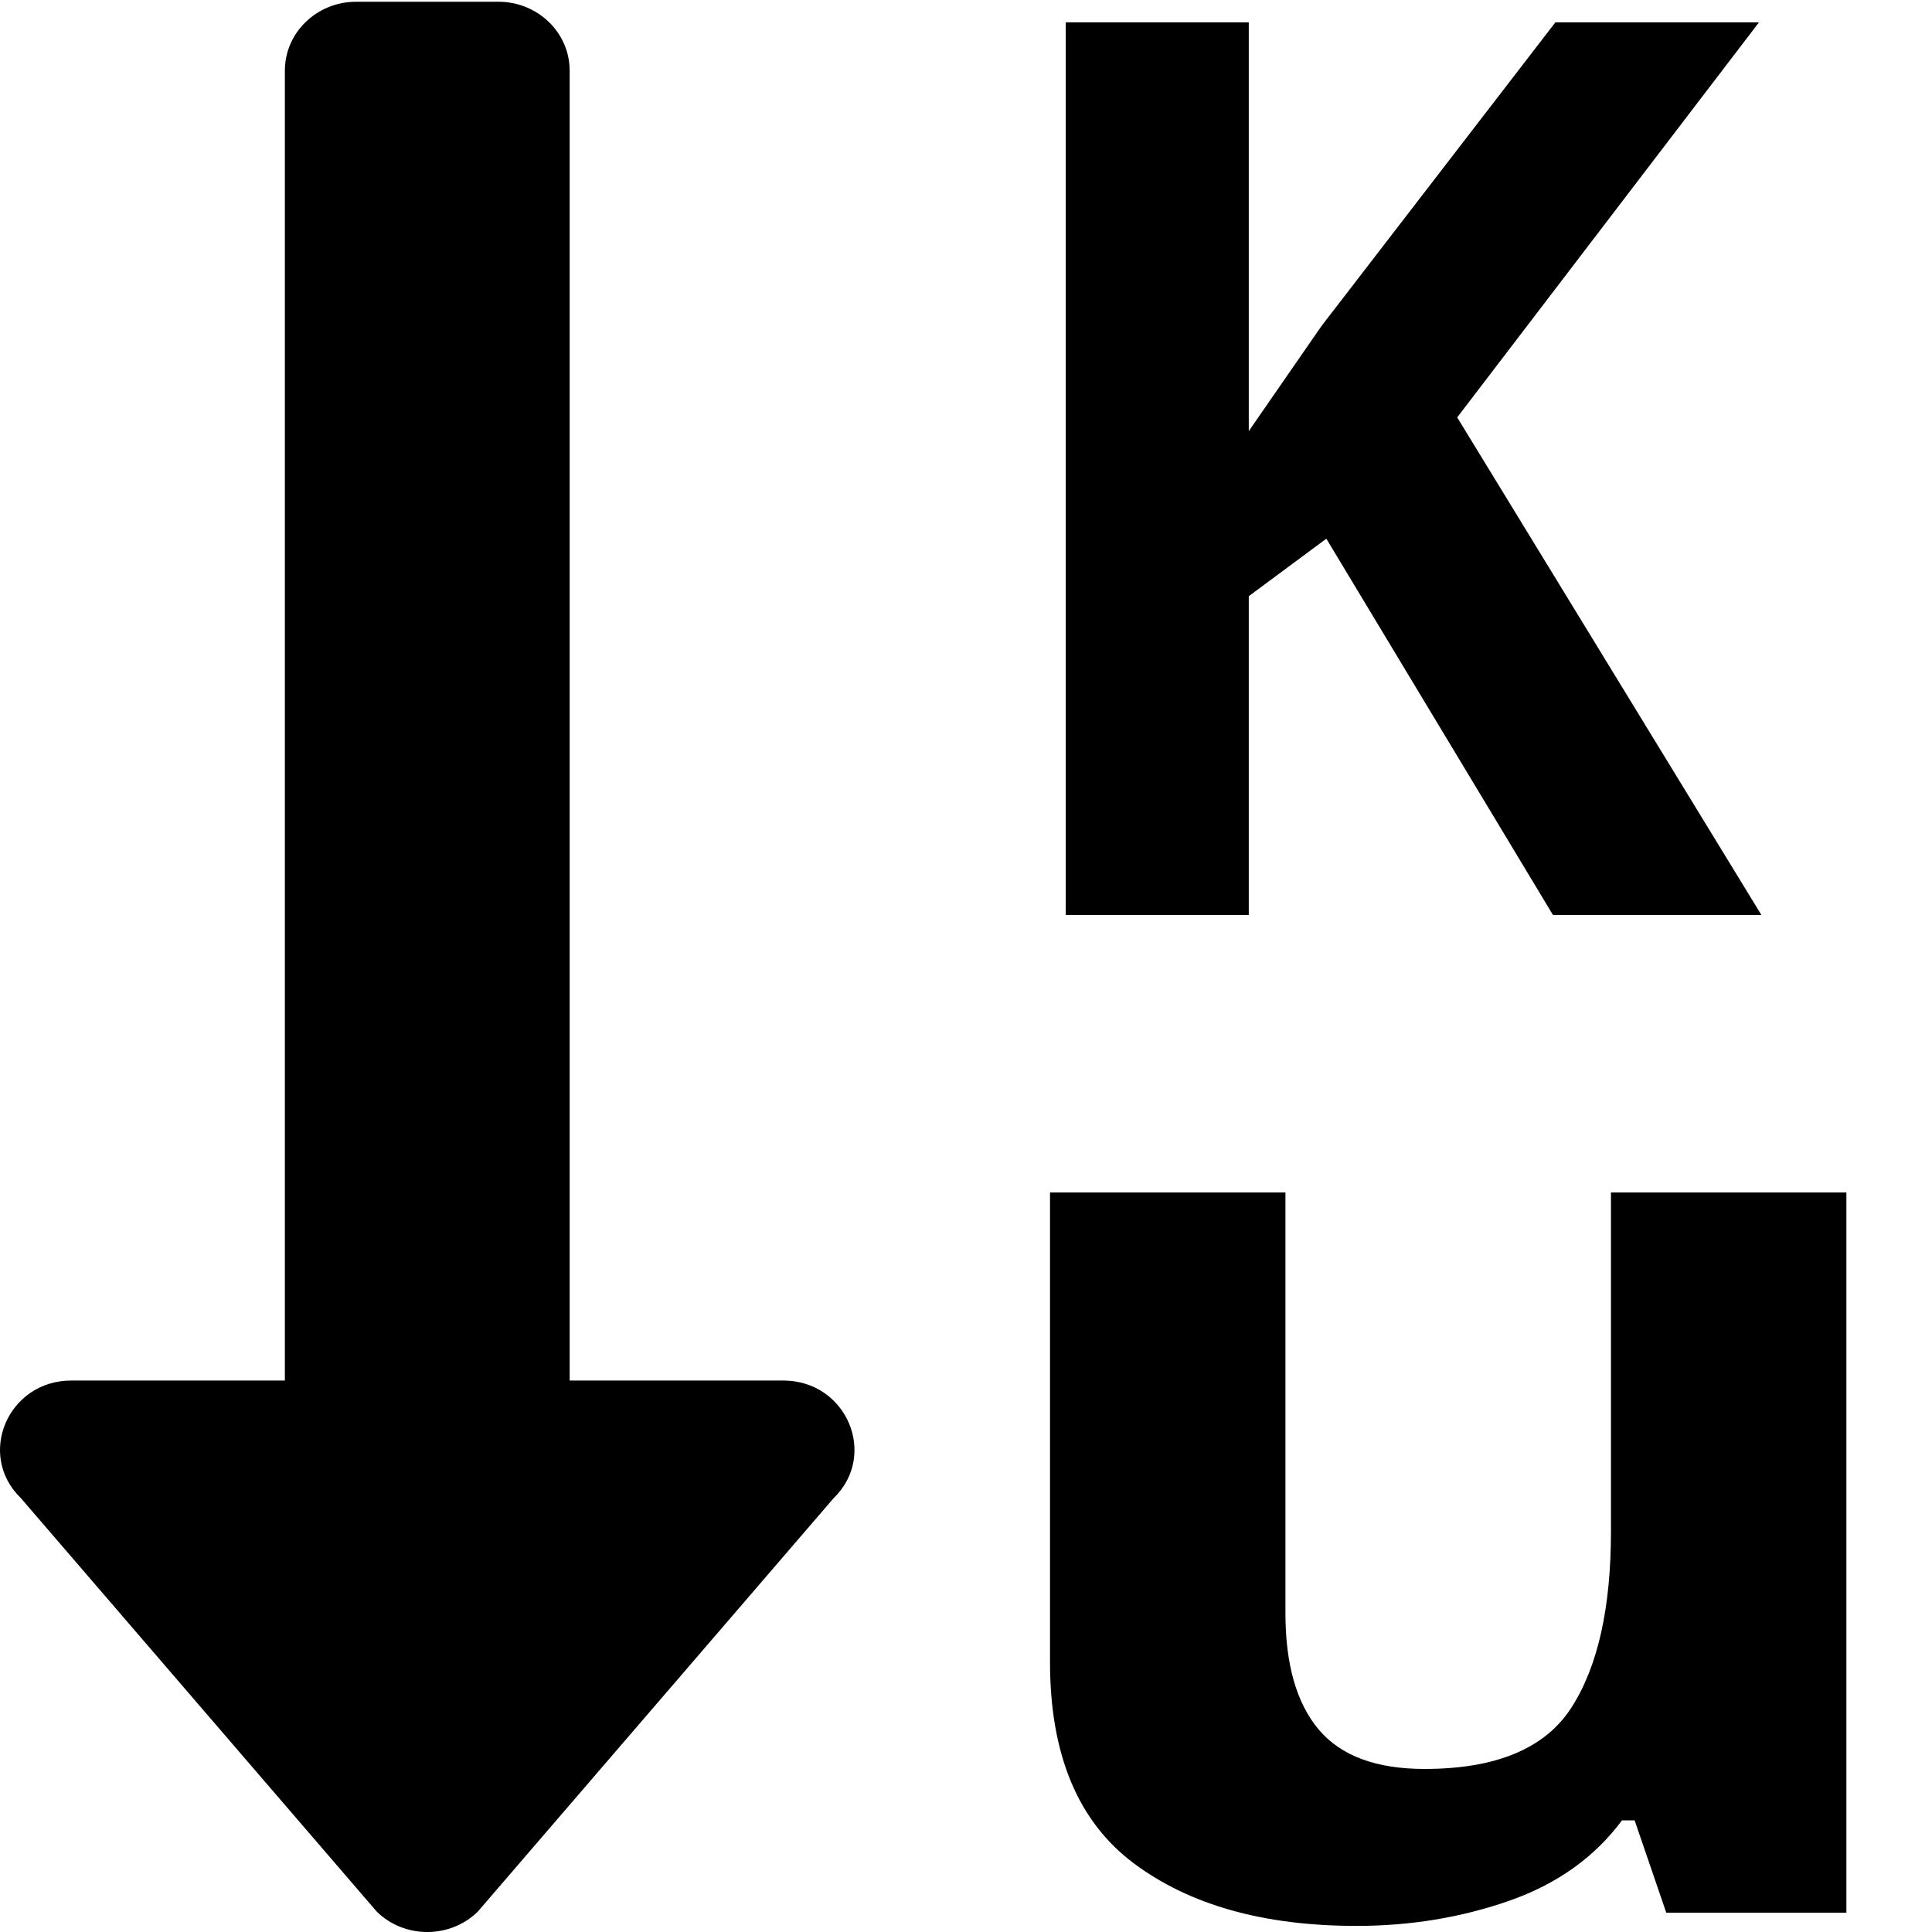
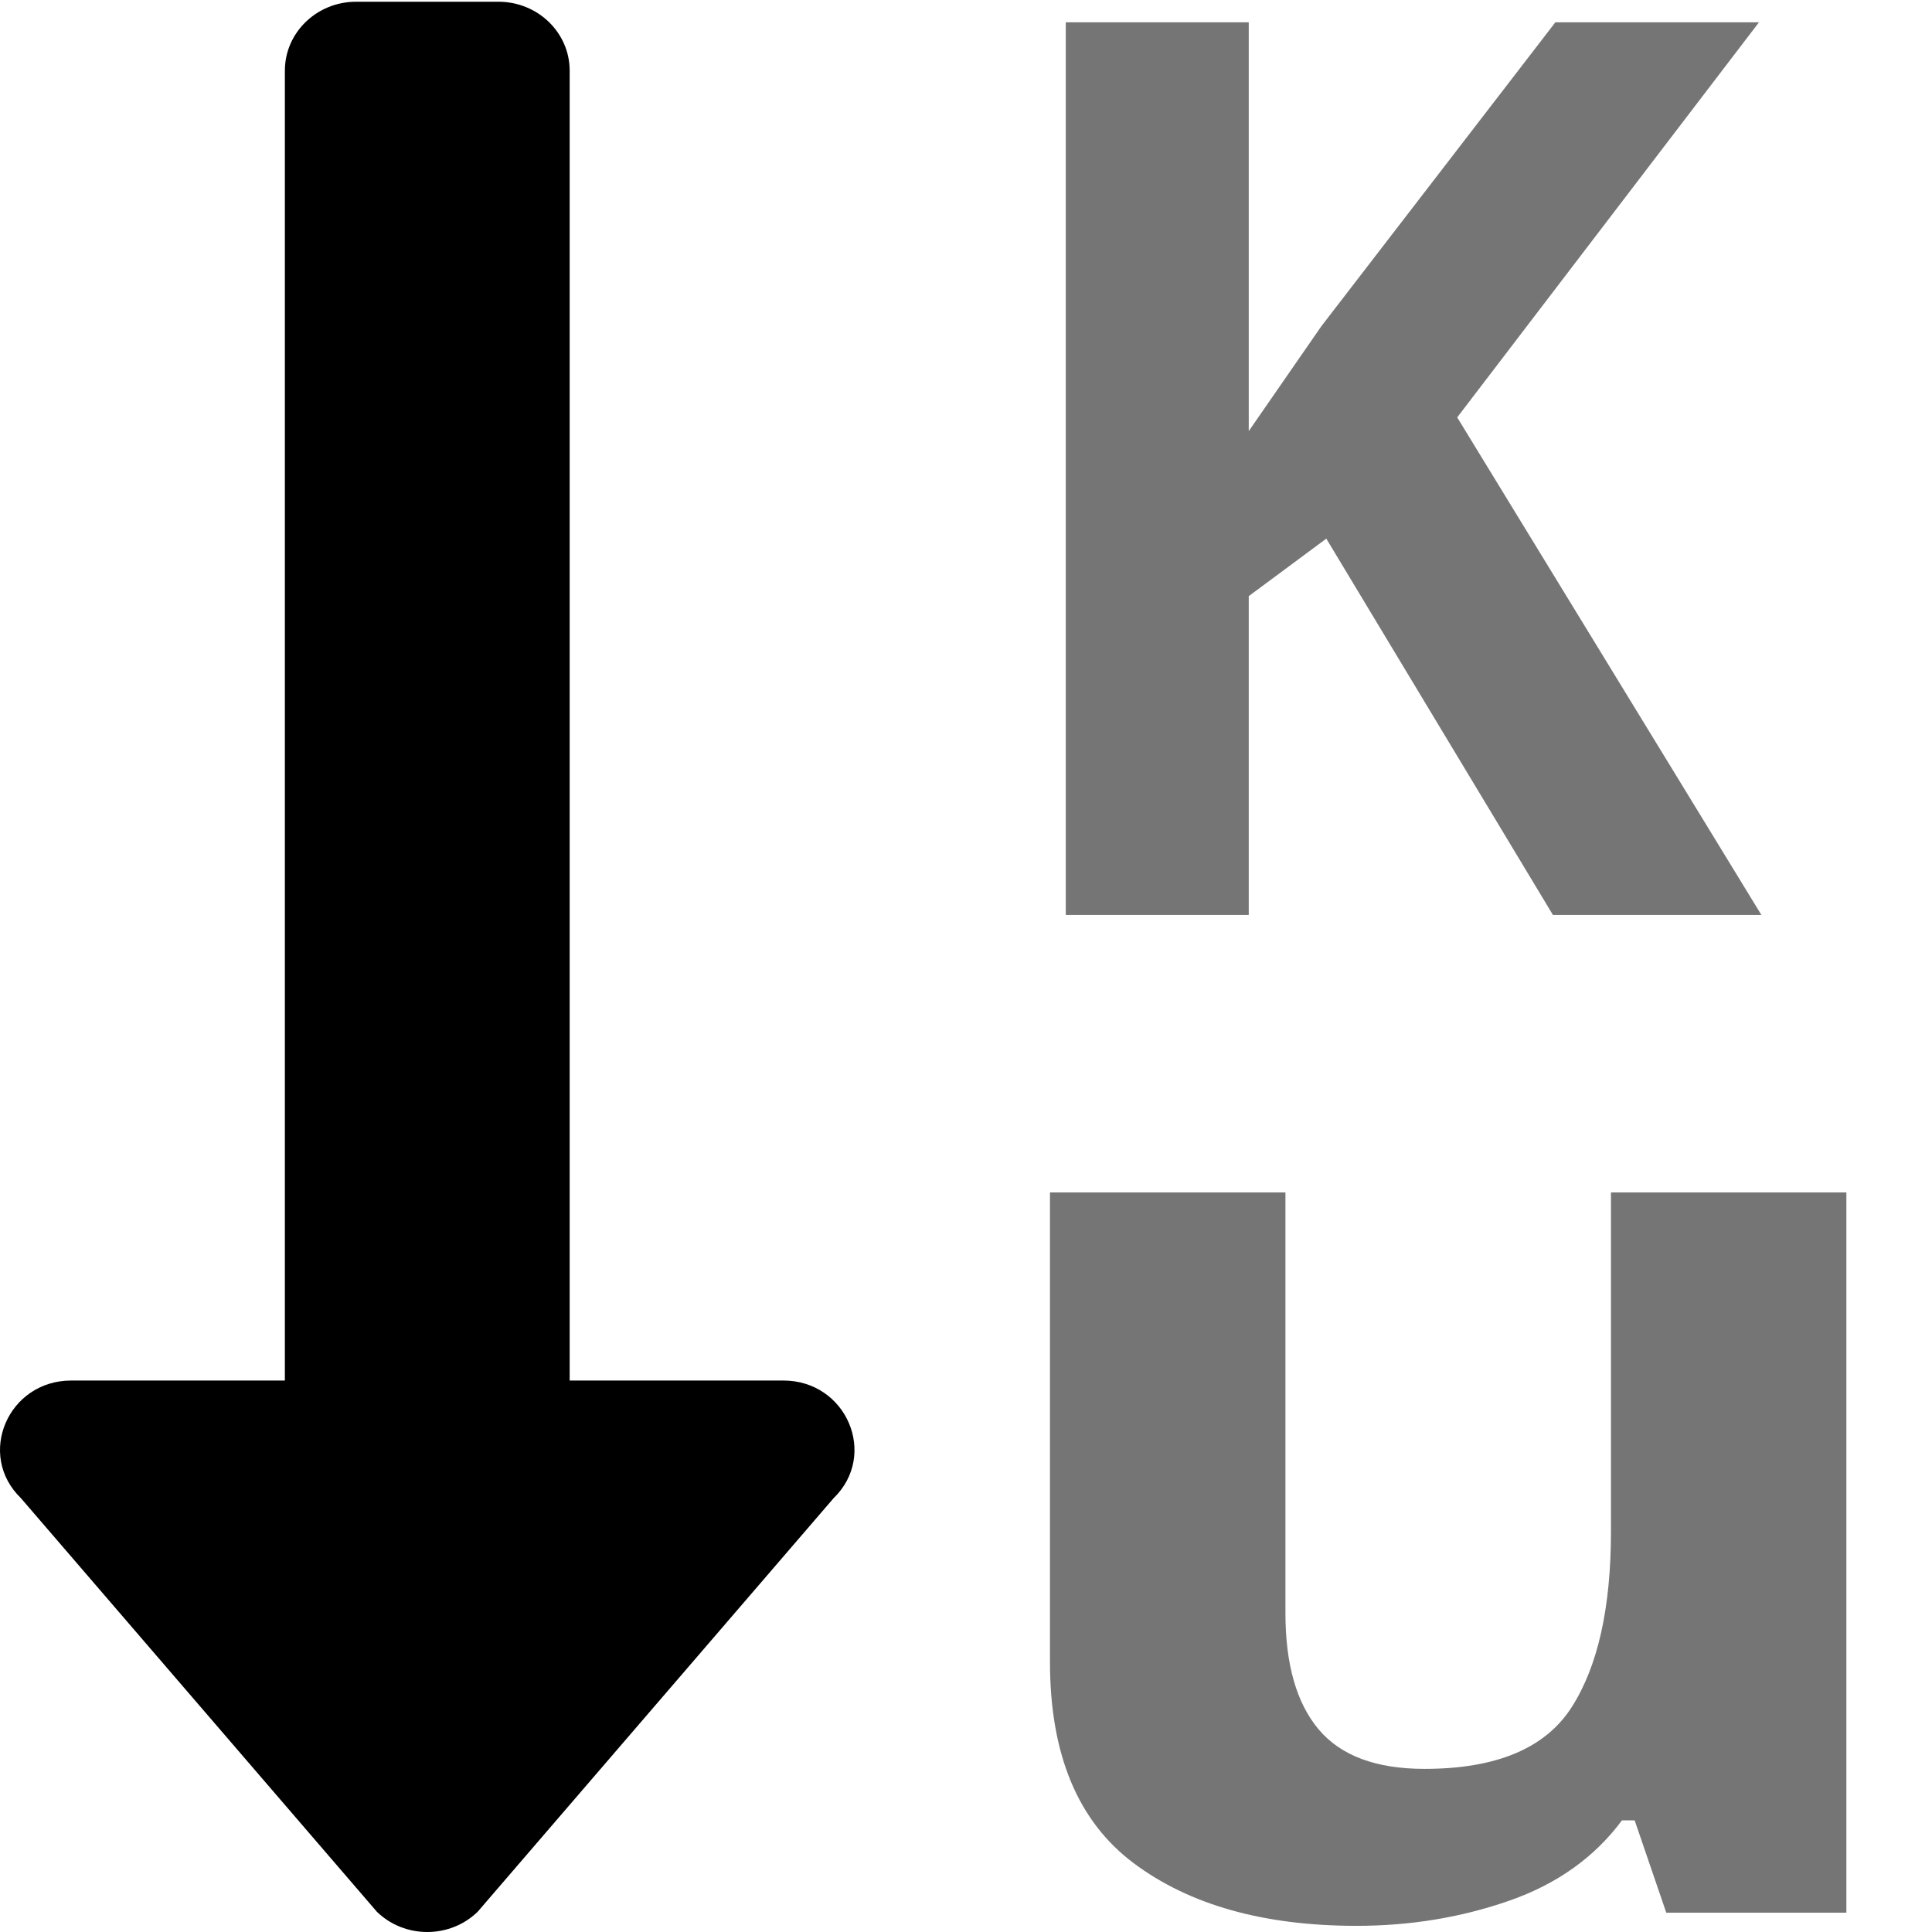
- <svg xmlns="http://www.w3.org/2000/svg" viewBox="0 0 576 576" version="1.1" width="24" height="24">
+ <svg xmlns="http://www.w3.org/2000/svg" viewBox="0 0 576 576" version="1.1" width="24" height="24" id="svg363">
  <defs id="defs8" />
-   <g transform="matrix(1.326712,0,0,1.276404,0.0059062,14912.574)" id="g844">
-     <path style="fill:currentColor;stroke-width:1.003" id="path2" d="m 176.011,-11360.812 h -48 v -305.947 c 0,-8.892 -7.163,-16.102 -16,-16.102 H 80.011 c -8.837,0 -16,7.21 -16,16.102 v 305.947 h -48 c -14.21,0 -21.38,17.35 -11.31,27.484 l 80,96.615 c 6.248,6.284 16.372,6.284 22.62,0 l 80,-96.615 c 10.04,-10.114 2.91,-27.484 -11.31,-27.484 z" />
-     <text xml:space="preserve" style="font-style:normal;font-variant:normal;font-weight:bold;font-stretch:normal;font-size:282.001px;line-height:1.25;font-family:sans-serif;" x="222.61" y="-11076.446" id="text878" transform="scale(0.9657254,1.035491)">
-       <tspan x="222.61" y="-11076.446" id="tspan876" style="font-style:normal;font-variant:normal;font-weight:bold;font-stretch:normal;font-size:282.001px;font-family:sans-serif;">K</tspan>
-     </text>
-     <text xml:space="preserve" style="font-style:normal;font-variant:normal;font-weight:bold;font-stretch:normal;font-size:330.772px;line-height:1.25;font-family:sans-serif;" x="194.976" y="-12062.815" id="text872" transform="scale(1.073537,0.9315002)">
-       <tspan x="194.976" y="-12062.815" id="tspan870" style="font-style:normal;font-variant:normal;font-weight:bold;font-stretch:normal;font-size:330.772px;font-family:sans-serif;">u</tspan>
-     </text>
-   </g>
+   <path d="M 233.522,411.584 H 169.84 V 21.071 c 0,-11.35 -9.504,-20.553 -21.227,-20.553 h -42.455 c -11.724,0 -21.227,9.203 -21.227,20.553 V 411.584 H 21.248 c -18.853,0 -28.365,22.146 -15.005,35.081 l 106.137,123.32 c 8.289,8.021 21.722,8.021 30.01,0 L 248.527,446.664 c 13.32,-12.91 3.861,-35.081 -15.005,-35.081 z" id="path2" style="fill:currentColor;stroke-width:1.305" />
+   <text transform="scale(0.9845727,1.015669)" id="text878" y="268.568" x="289.692" style="font-style:normal;font-variant:normal;font-weight:bold;font-stretch:normal;font-size:366.973px;line-height:1.25;font-family:sans-serif;stroke-width:1.301;opacity:0.54;" xml:space="preserve">
+     <tspan style="font-style:normal;font-variant:normal;font-weight:bold;font-stretch:normal;font-size:366.973px;font-family:sans-serif;stroke-width:1.301;" id="tspan876" y="268.568" x="289.692">K</tspan>
+   </text>
+   <text transform="scale(1.094488,0.9136689)" id="text872" y="624.117" x="253.73" style="font-style:normal;font-variant:normal;font-weight:bold;font-stretch:normal;font-size:430.438px;line-height:1.25;font-family:sans-serif;stroke-width:1.301;opacity:0.54;" xml:space="preserve">
+     <tspan style="font-style:normal;font-variant:normal;font-weight:bold;font-stretch:normal;font-size:430.438px;font-family:sans-serif;stroke-width:1.301;" id="tspan870" y="624.117" x="253.73">u</tspan>
+   </text>
  <text xml:space="preserve" style="font-style:normal;font-weight:normal;font-size:40px;line-height:1.25;font-family:sans-serif;letter-spacing:0px;word-spacing:0px;fill:#000000;fill-opacity:1;stroke:none" x="361.741" y="-11345.363" id="text822">
    <tspan id="tspan820" x="361.741" y="-11309.973" />
  </text>
</svg>
